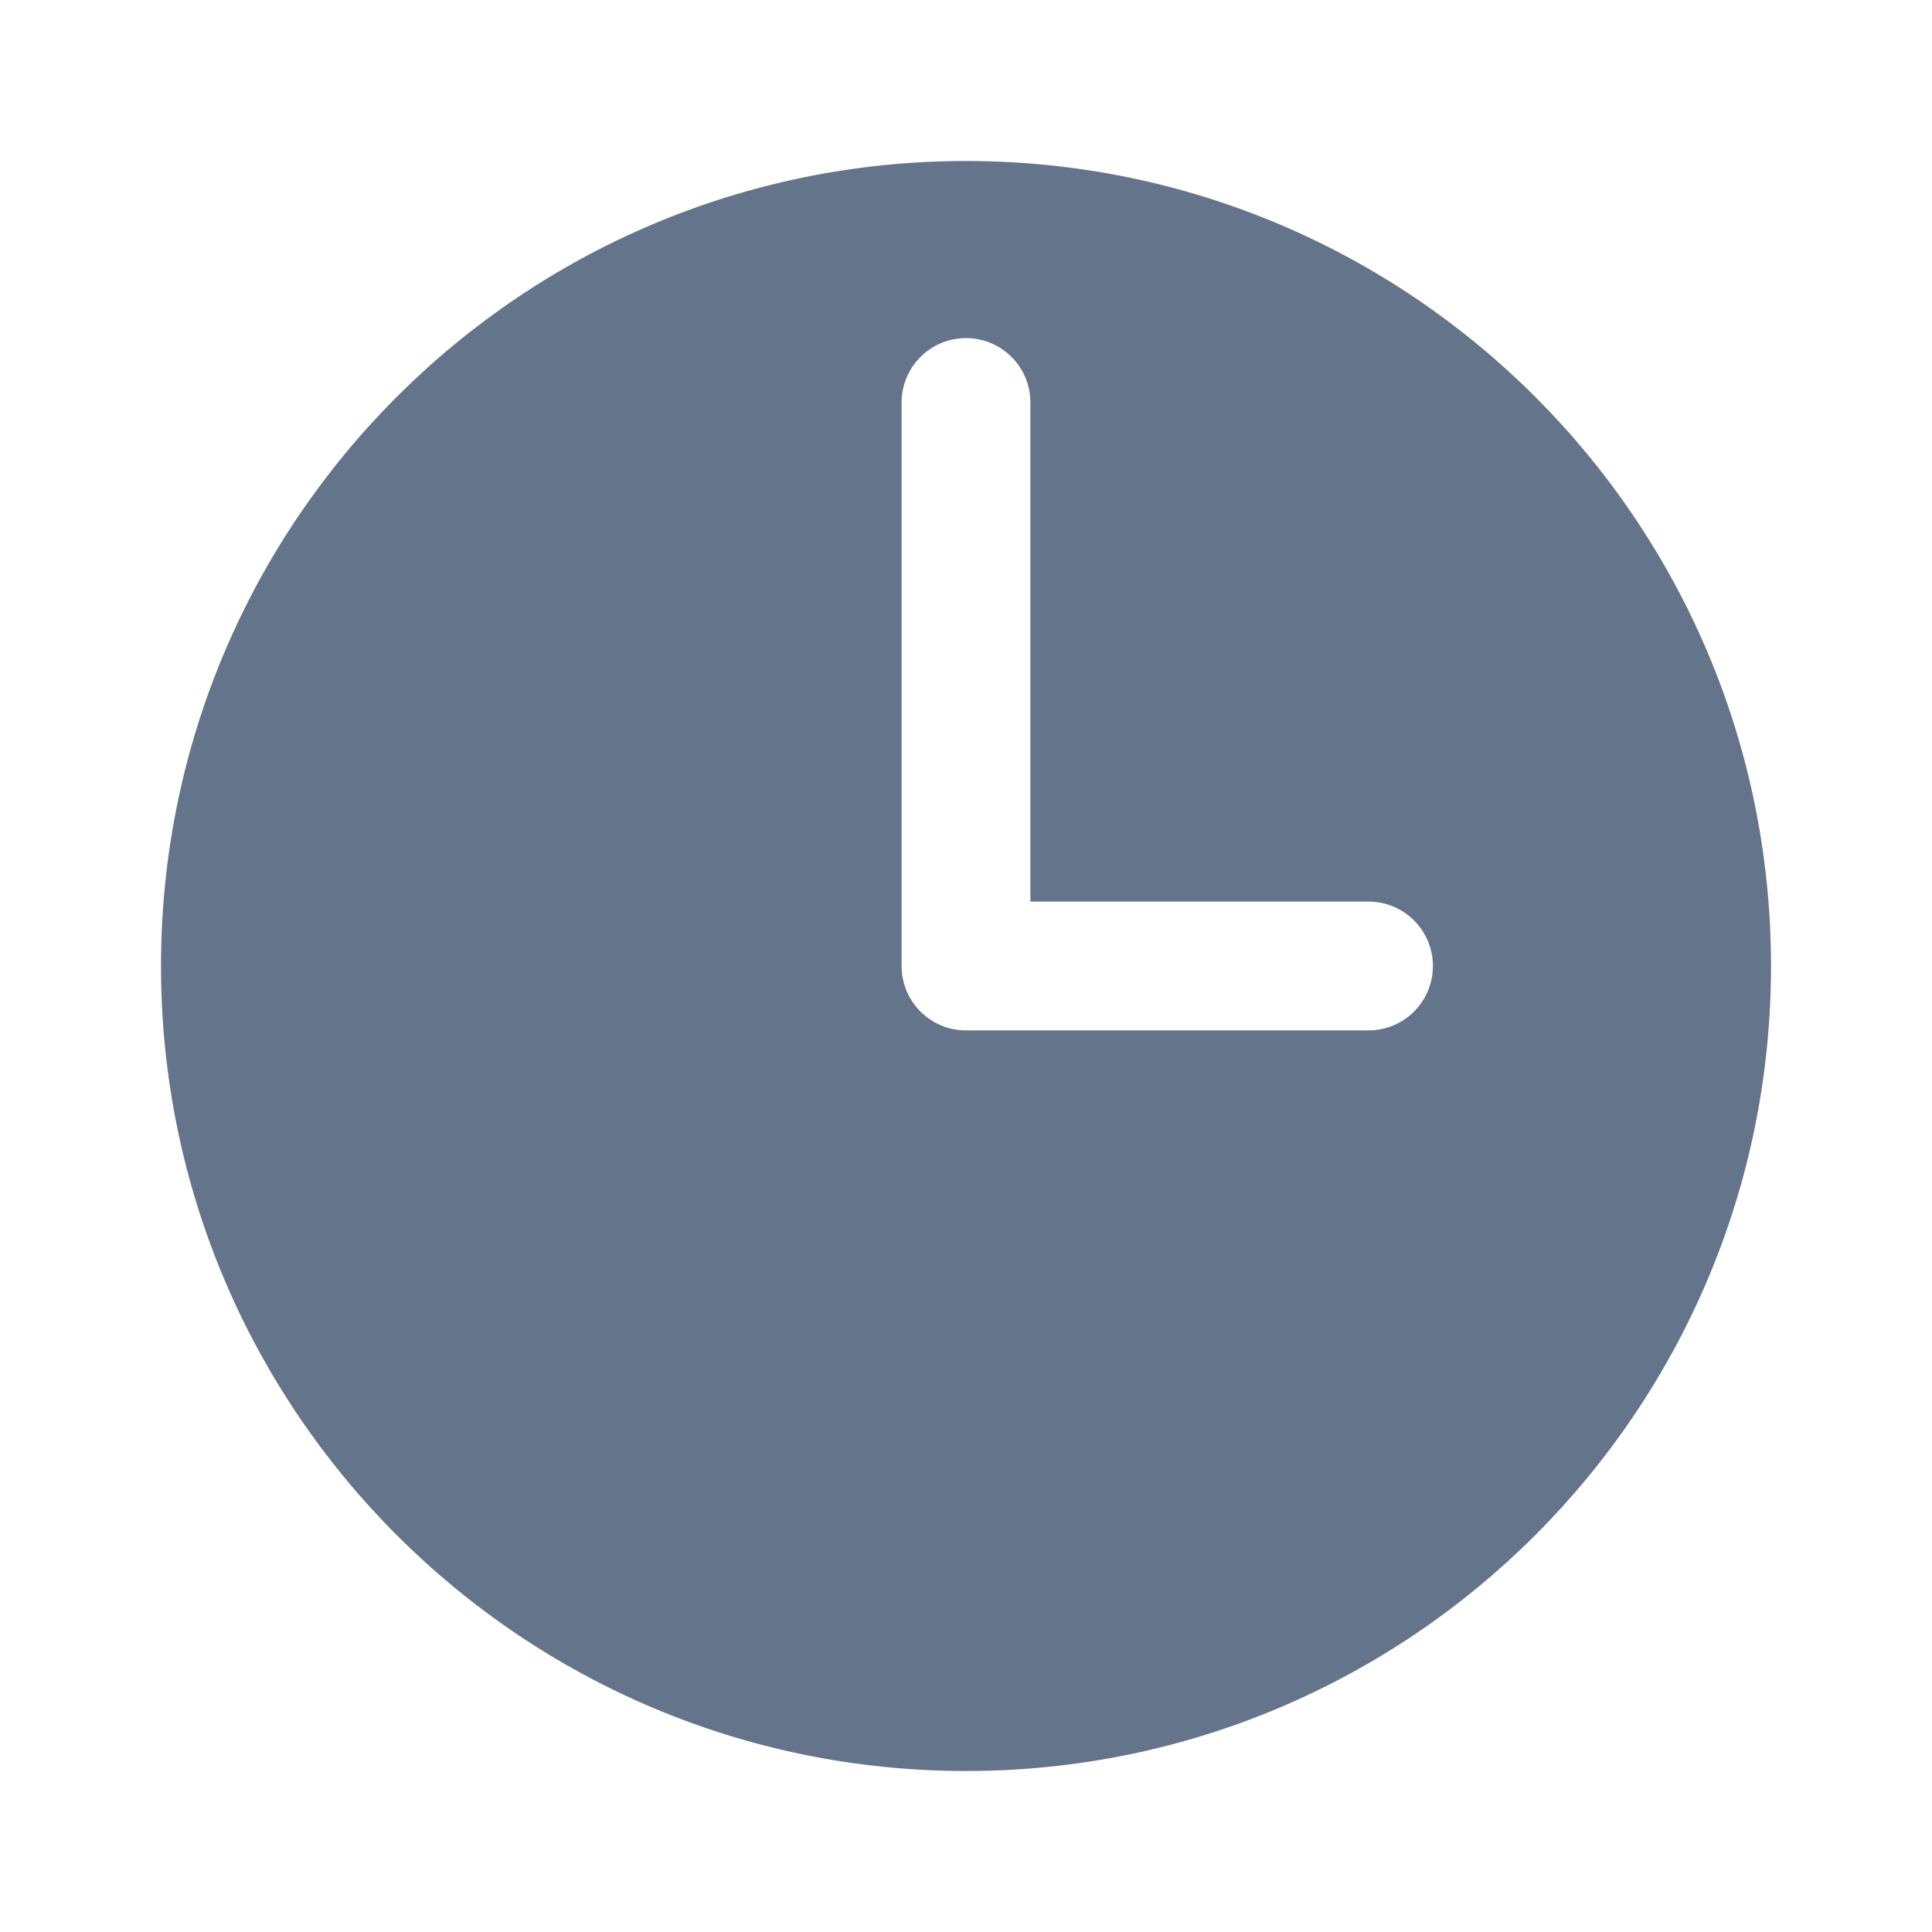
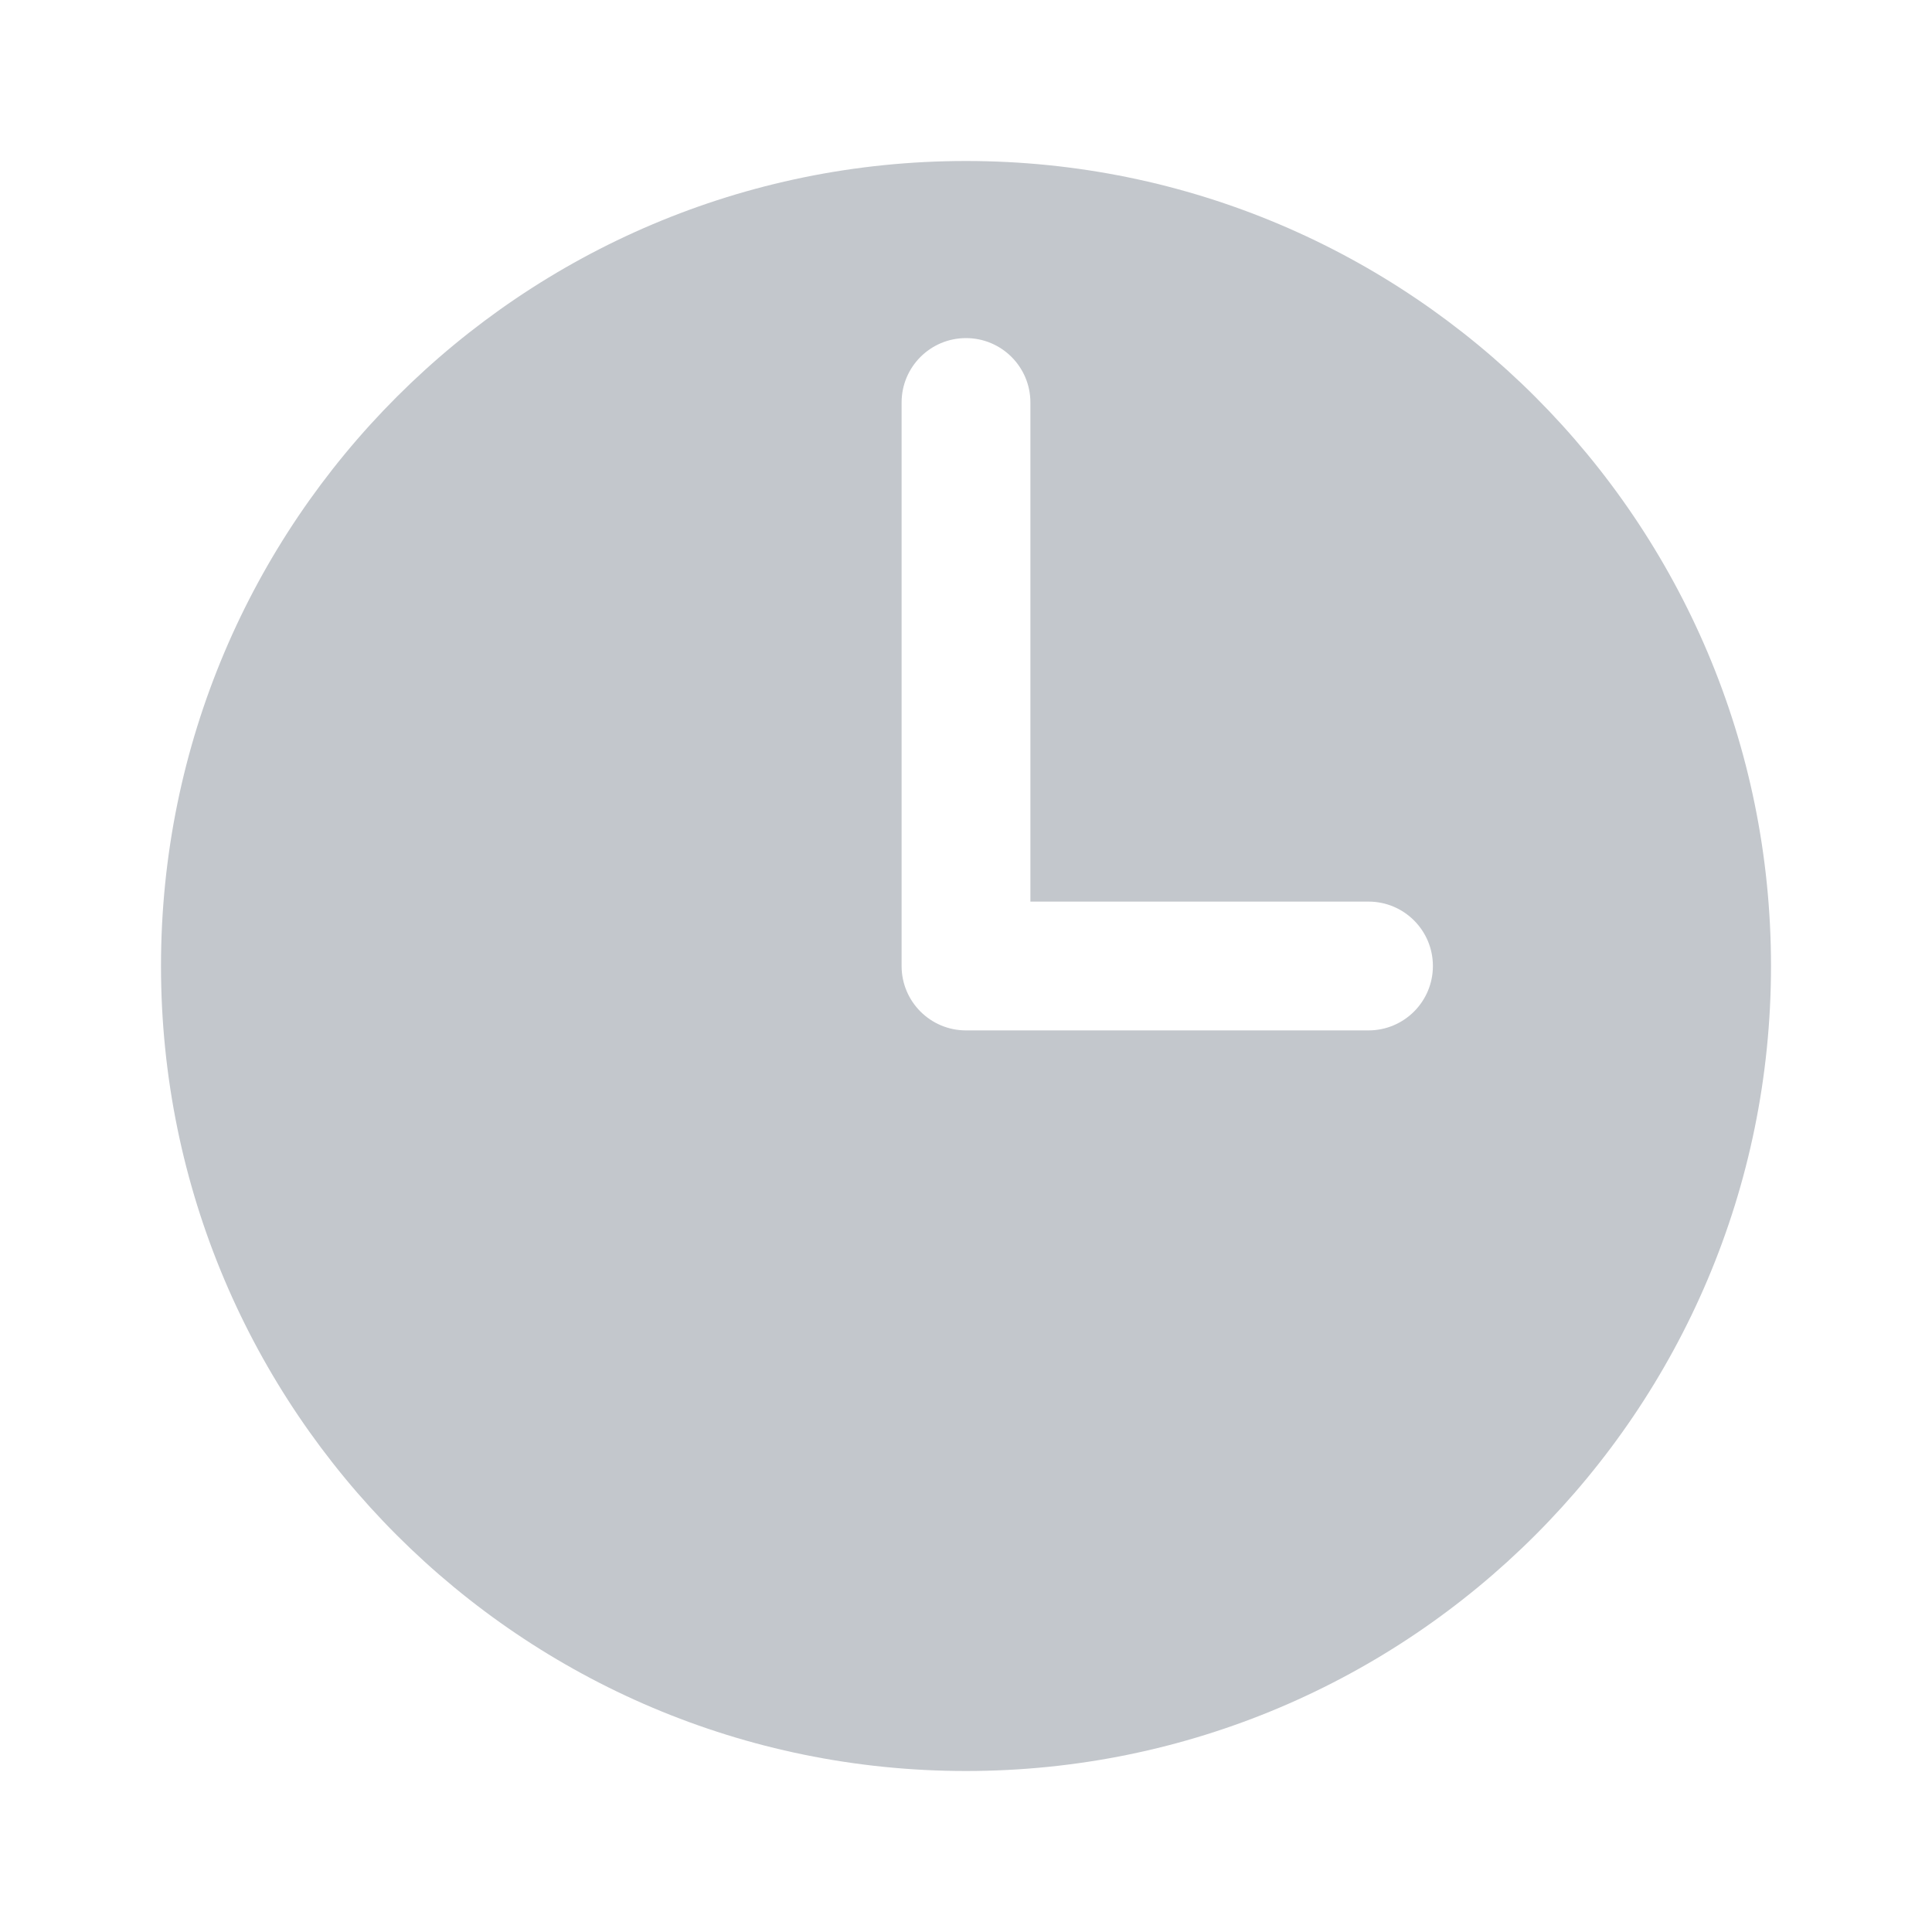
<svg xmlns="http://www.w3.org/2000/svg" width="12" height="12" viewBox="0 0 12 12" fill="none">
-   <path fill-rule="evenodd" clip-rule="evenodd" d="M6 11C8.761 11 11 8.761 11 6C11 3.239 8.761 1 6 1C3.239 1 1 3.239 1 6C1 8.761 3.239 11 6 11ZM6 2.1C6.221 2.1 6.4 2.279 6.4 2.5V5.6H8.5C8.721 5.6 8.9 5.779 8.9 6C8.9 6.221 8.721 6.4 8.5 6.4H6C5.779 6.4 5.6 6.221 5.6 6V2.5C5.6 2.279 5.779 2.1 6 2.1Z" fill="#64748B" />
+   <path fill-rule="evenodd" clip-rule="evenodd" d="M6 11C8.761 11 11 8.761 11 6C11 3.239 8.761 1 6 1C3.239 1 1 3.239 1 6C1 8.761 3.239 11 6 11ZM6 2.1C6.221 2.1 6.4 2.279 6.4 2.5V5.6H8.5C8.721 5.6 8.9 5.779 8.9 6C8.9 6.221 8.721 6.4 8.5 6.4H6C5.779 6.4 5.6 6.221 5.6 6V2.5C5.6 2.279 5.779 2.1 6 2.1Z" fill="#c3c7cc" />
</svg>
